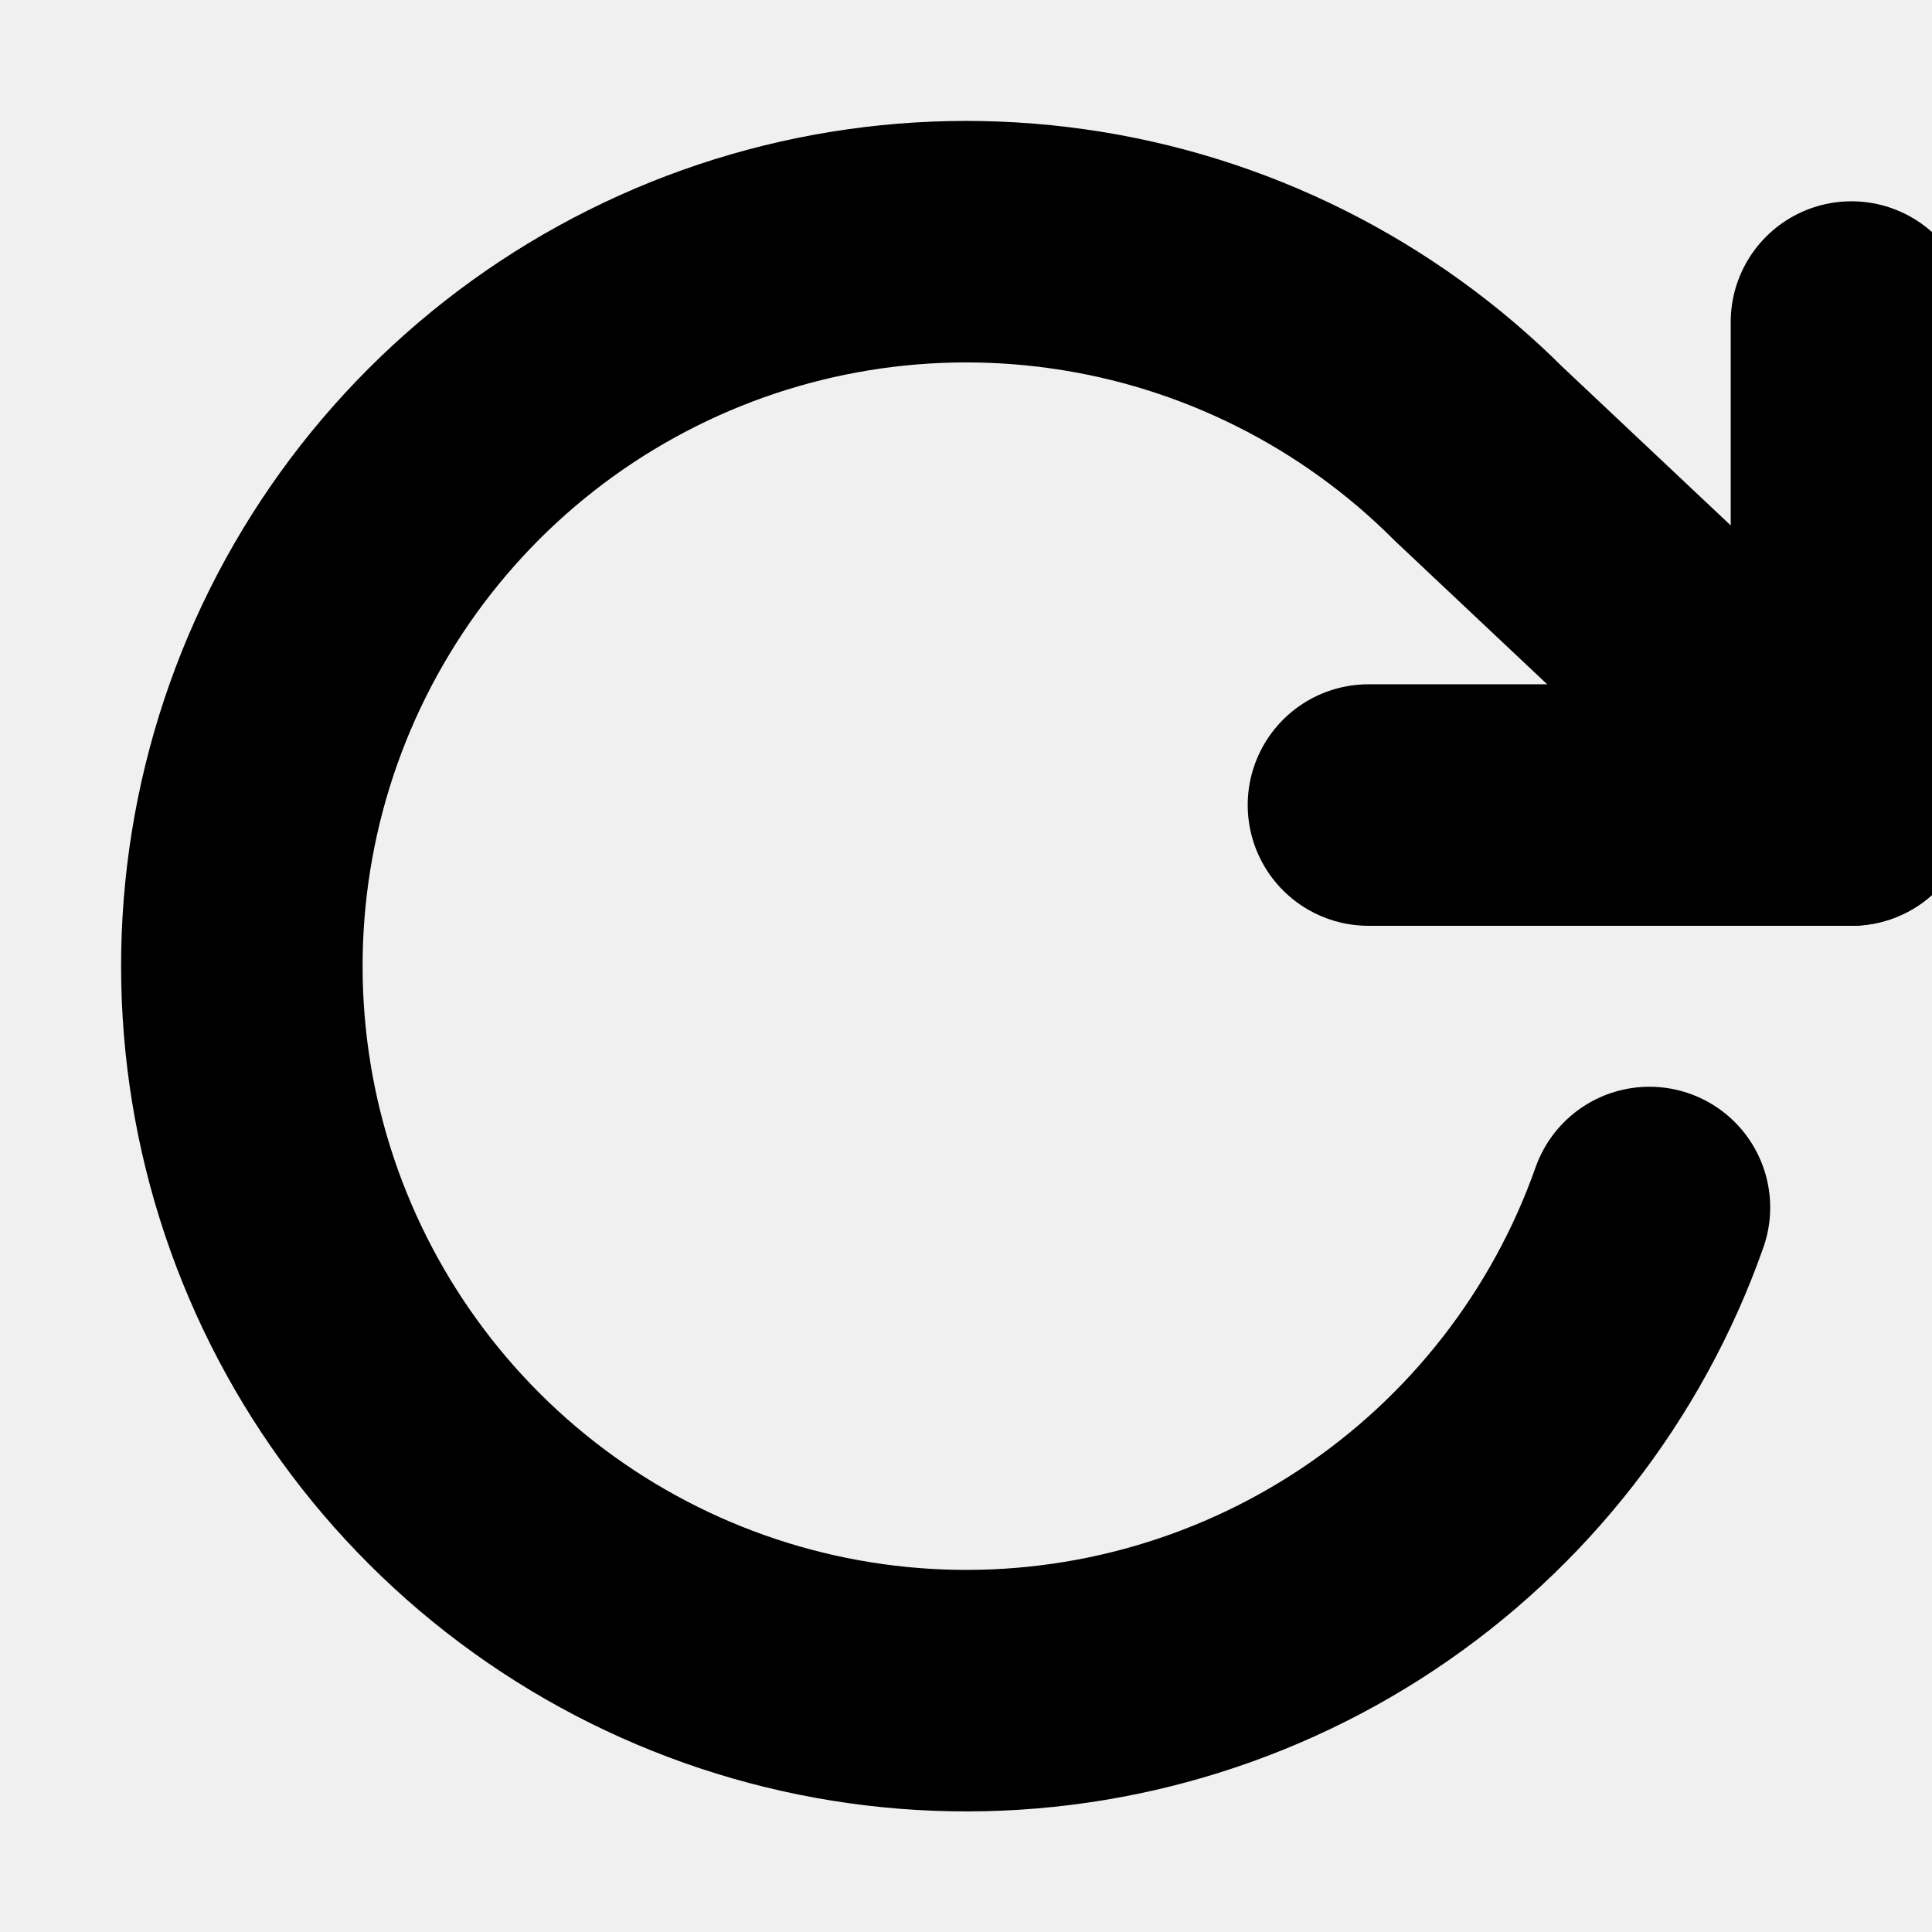
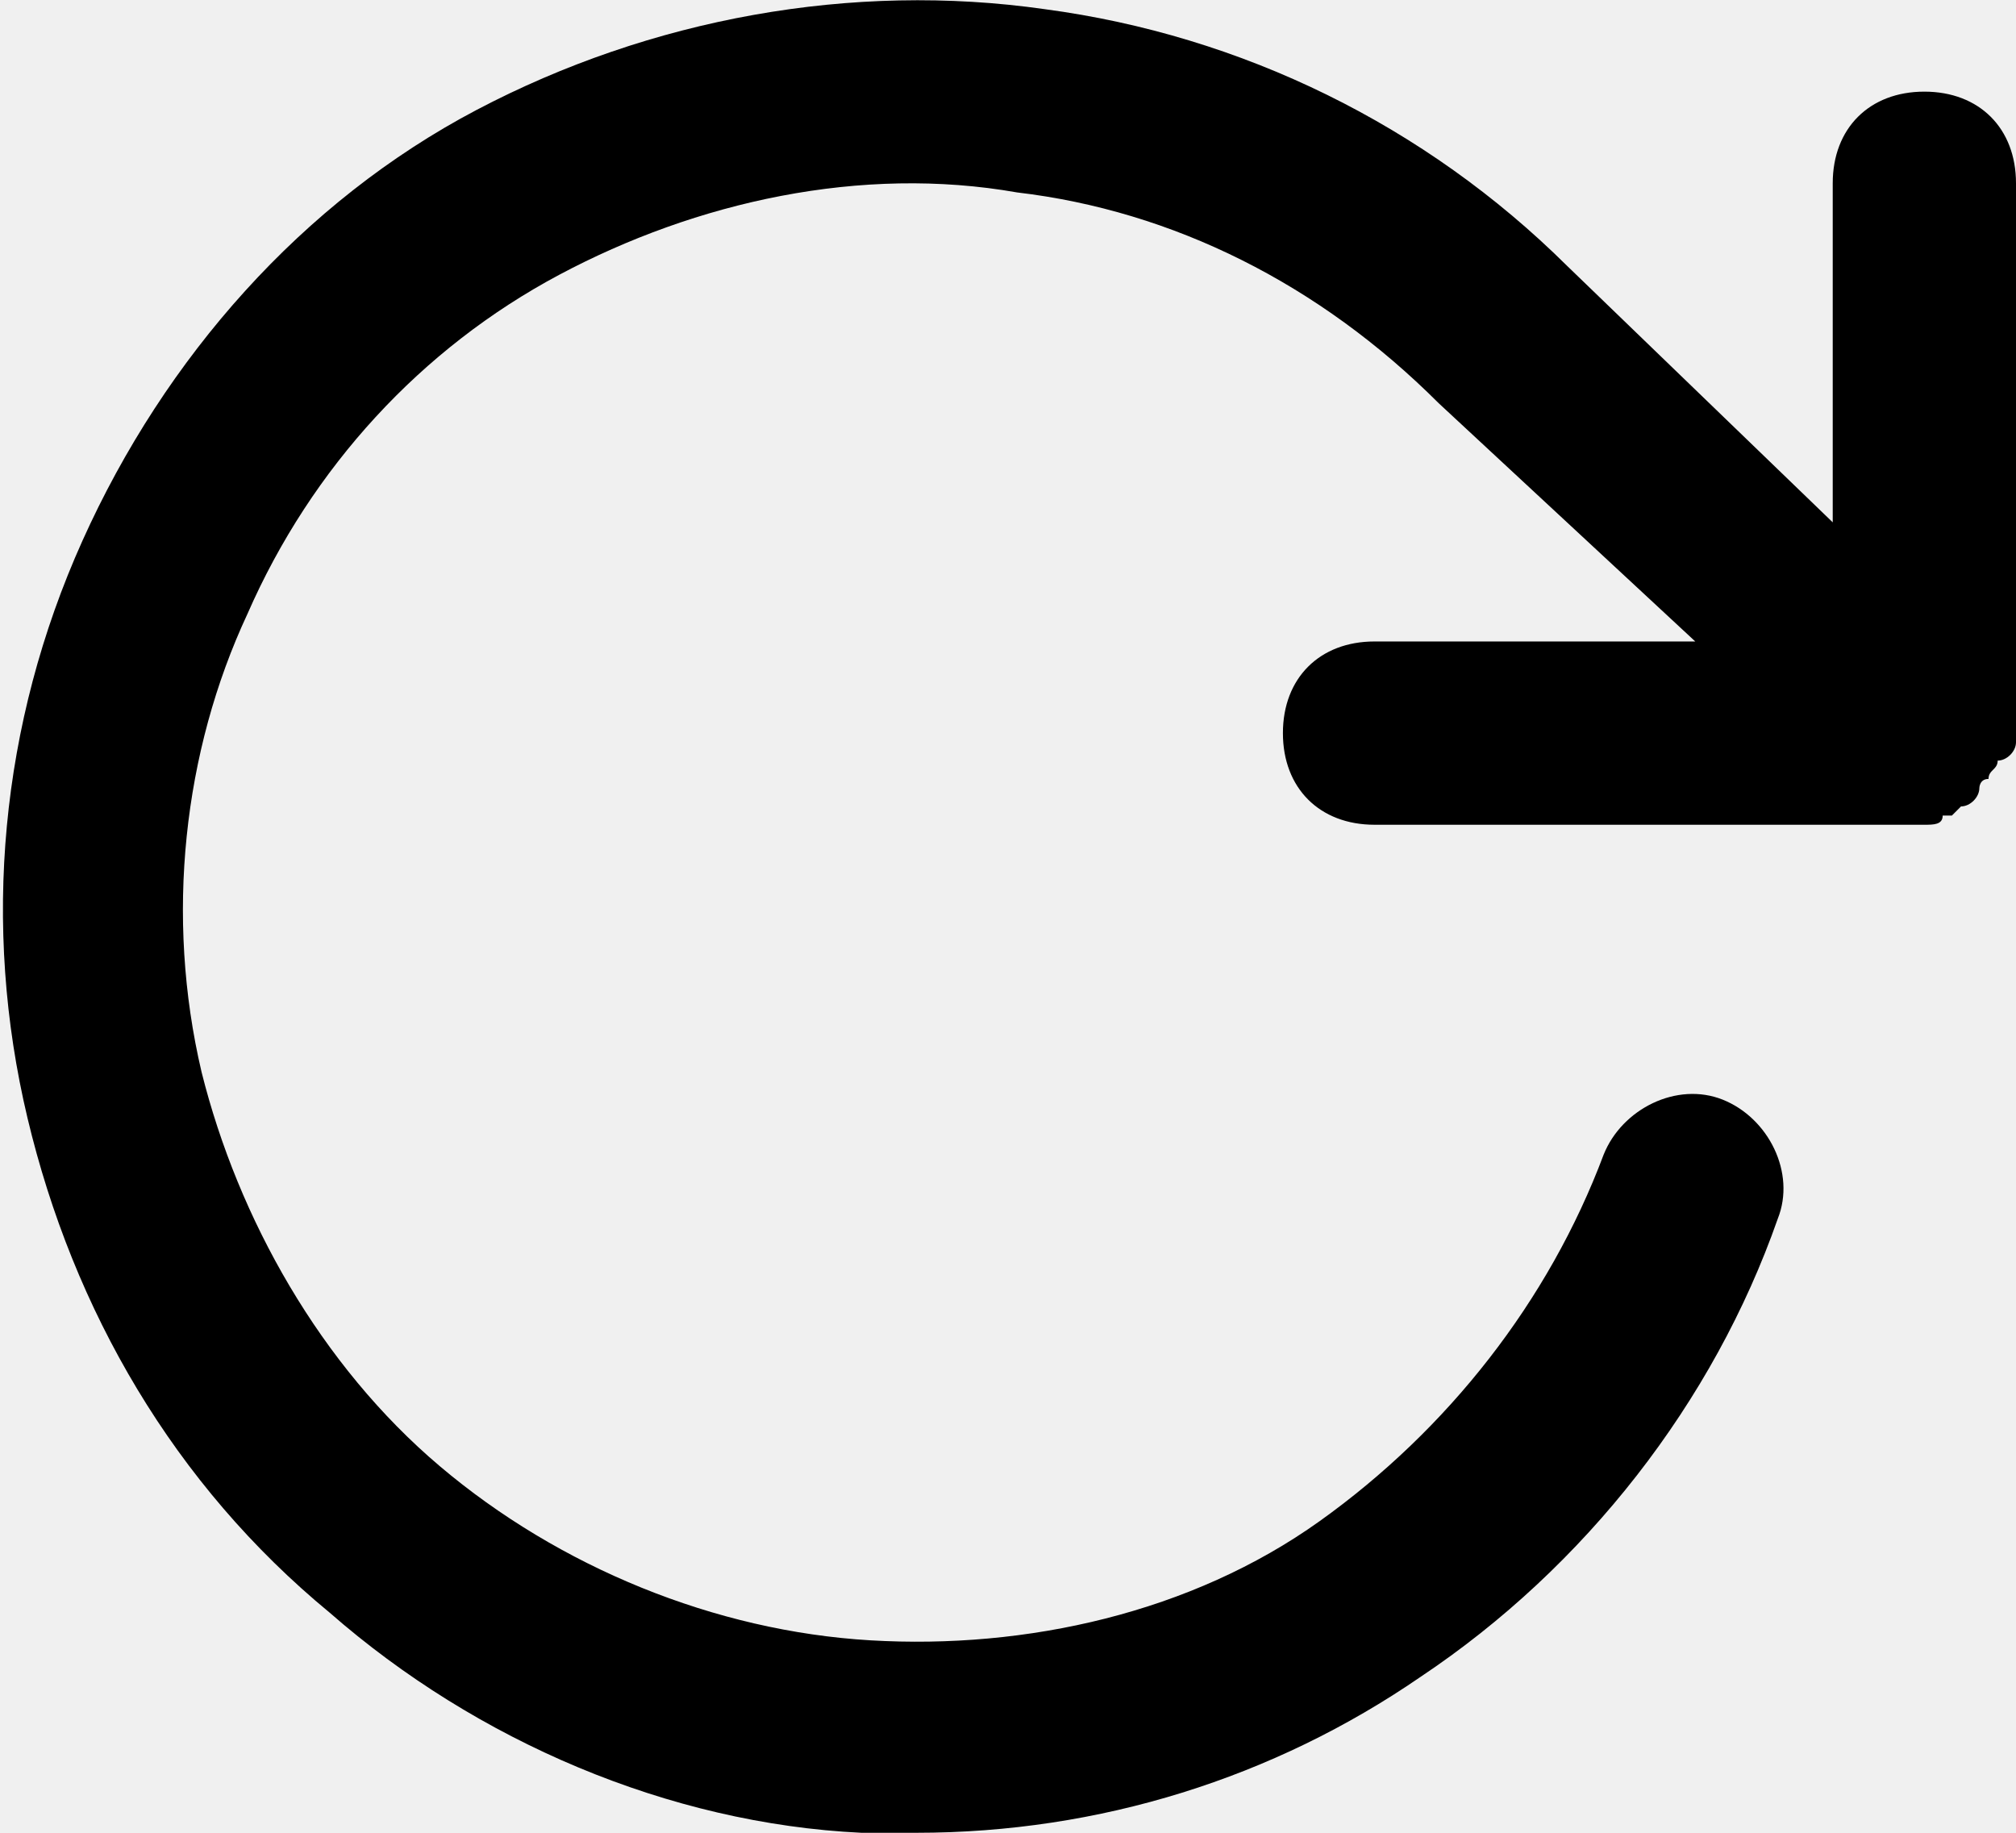
- <svg xmlns="http://www.w3.org/2000/svg" width="16" height="16" viewBox="0 0 16 16" fill="none">
-   <g clip-path="url(#clip0_283_3742)">
-     <path d="M15.333 2.667V6.667H11.333" stroke="currentColor" stroke-width="2" stroke-linecap="round" stroke-linejoin="round" />
-     <path d="M13.66 10C13.227 11.227 12.406 12.279 11.323 12.999C10.239 13.719 8.951 14.067 7.652 13.991C6.354 13.915 5.115 13.419 4.123 12.578C3.13 11.736 2.438 10.595 2.151 9.327C1.864 8.058 1.996 6.73 2.529 5.543C3.062 4.357 3.966 3.375 5.106 2.747C6.245 2.119 7.557 1.878 8.845 2.061C10.133 2.243 11.327 2.84 12.247 3.76L15.333 6.667" stroke="currentColor" stroke-width="2" stroke-linecap="round" stroke-linejoin="round" />
-   </g>
-   <defs>
-     <clipPath id="clip0_283_3742">
-       <rect width="16" height="16" fill="white" />
-     </clipPath>
-   </defs>
+ <svg xmlns="http://www.w3.org/2000/svg" viewBox="0 0 22 20" xml:space="preserve">
+   <path d="M22 8.1V2c0-.6-.4-1-1-1s-1 .4-1 1v3.7l-2.9-2.8A9.96 9.96 0 0 0 11.4.1C9.3-.2 7.1.2 5.2 1.2 3.3 2.2 1.8 3.9.9 5.9c-.9 2-1.1 4.2-.6 6.3.5 2.1 1.6 4 3.3 5.4C5.2 19 7.3 19.9 9.4 20h.6c2 0 3.9-.6 5.5-1.7 1.8-1.2 3.2-3 3.9-5 .2-.5-.1-1.1-.6-1.3-.5-.2-1.1.1-1.3.6-.6 1.6-1.7 3-3.1 4-1.4 1-3.2 1.4-4.9 1.3-1.7-.1-3.4-.8-4.7-1.9-1.3-1.1-2.2-2.7-2.6-4.3-.4-1.7-.2-3.5.5-5C3.4 5.1 4.6 3.8 6.1 3c1.5-.8 3.3-1.2 5-.9 1.7.2 3.3 1 4.6 2.3L18.5 7H15c-.6 0-1 .4-1 1s.4 1 1 1h6c.1 0 .2 0 .2-.1h.1l.1-.1c.1 0 .2-.1.2-.2 0 0 0-.1.1-.1 0-.1.1-.1.1-.2.1 0 .2-.1.2-.2z" />
</svg>
